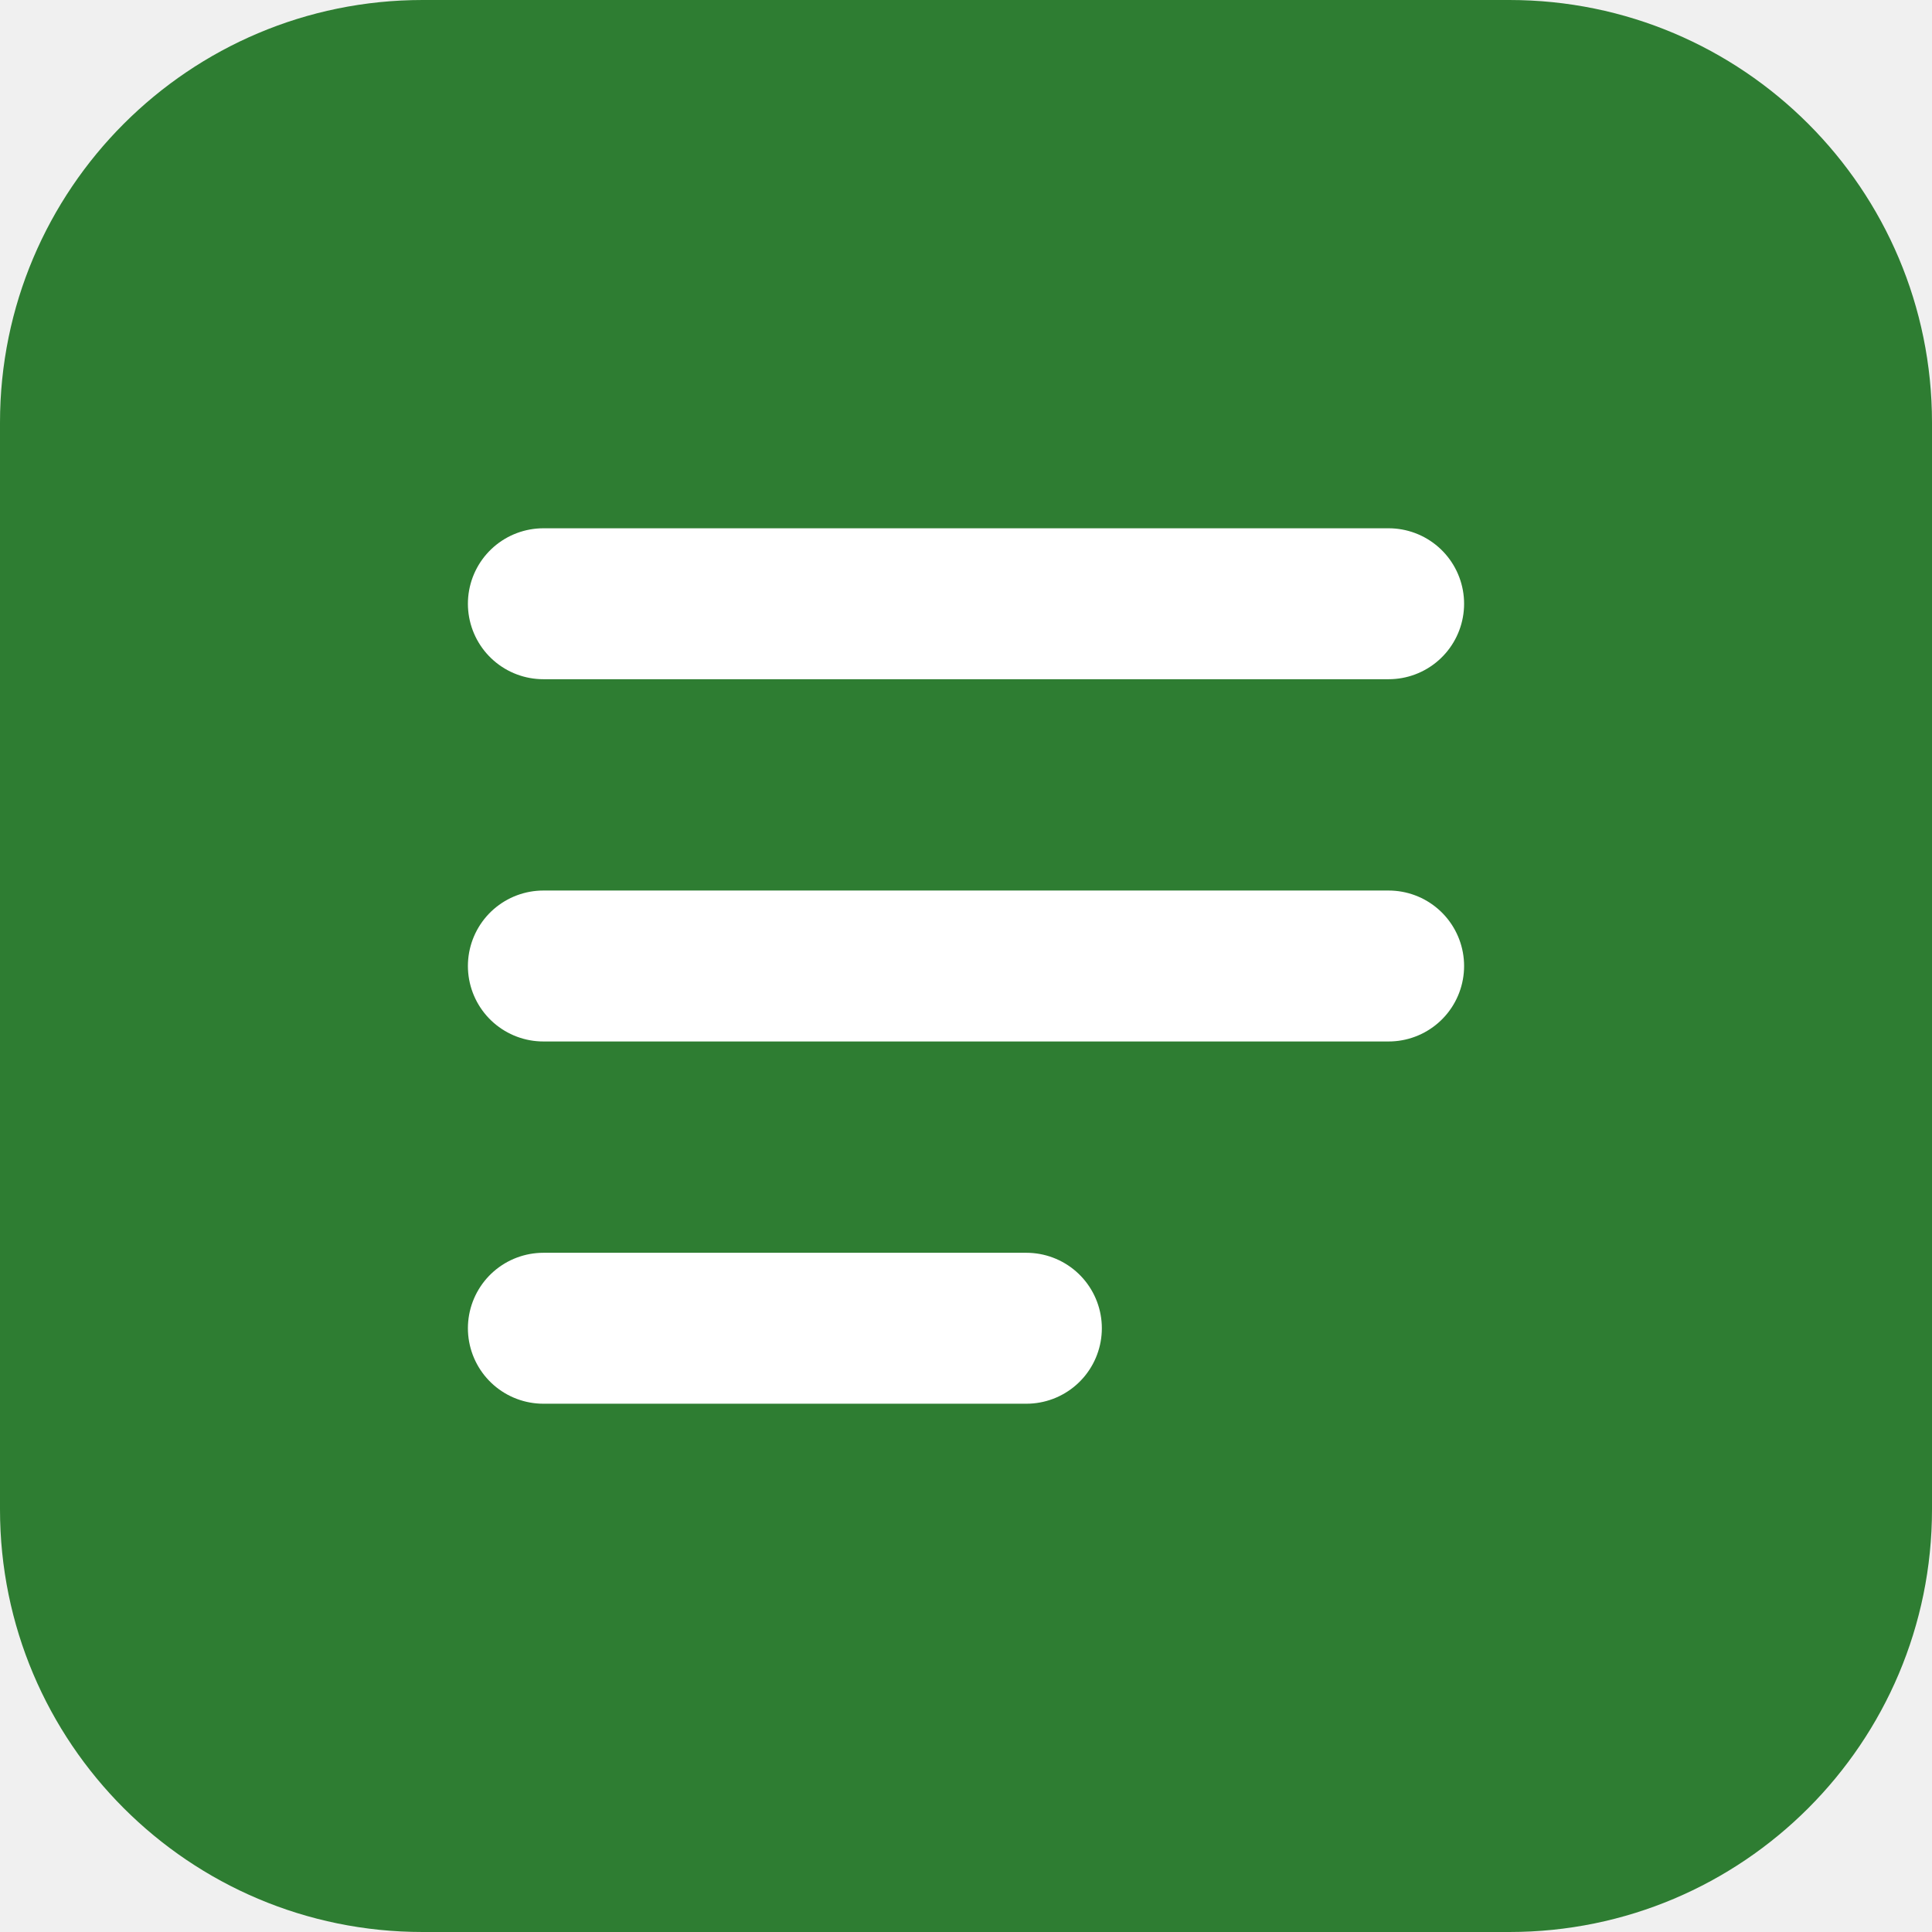
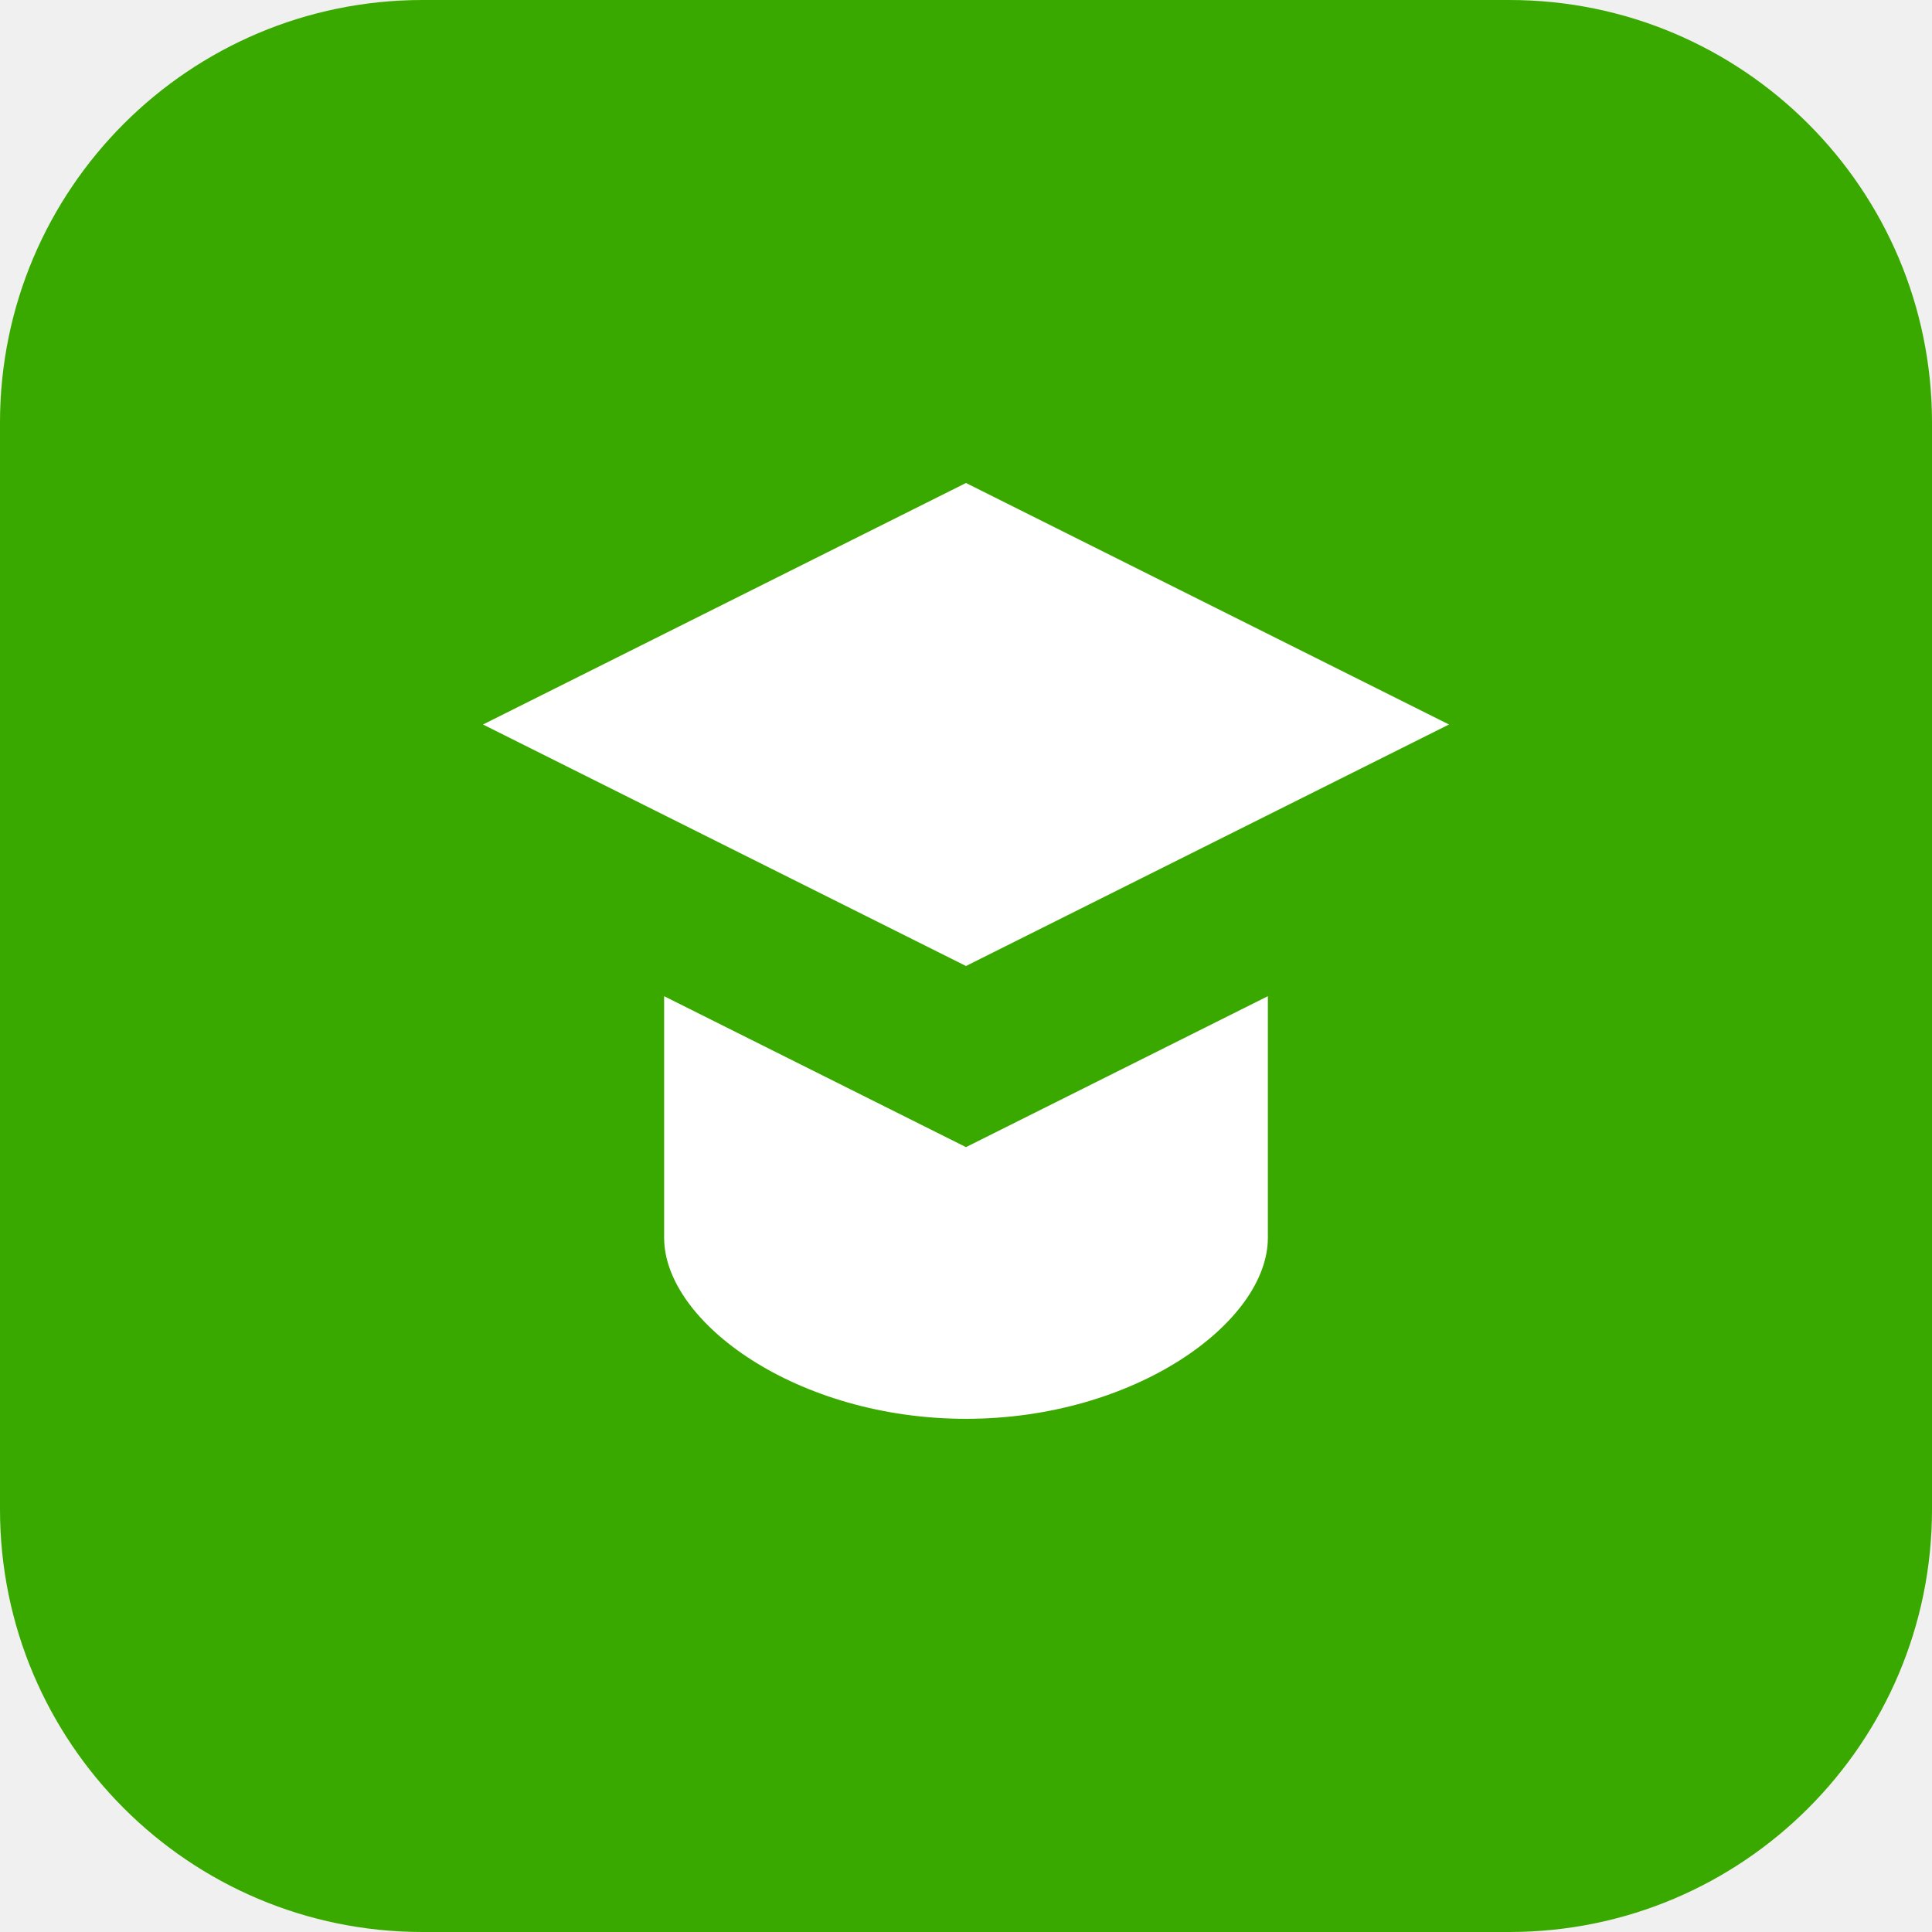
- <svg xmlns="http://www.w3.org/2000/svg" viewBox="0 0 64 64">
-   <rect width="64" height="64" rx="14" fill="#2e7d32" />
-   <path d="M18 20h28M18 32h28M18 44h16" stroke="#fff" stroke-width="5" stroke-linecap="round" />
+ <svg xmlns="http://www.w3.org/2000/svg" viewBox="0 0 32 32">
+   <rect width="32" height="32" rx="7" fill="#39a900" />
+   <path d="M8 12l8-4 8 4-8 4-8-4zm3 4.5v4c0 1.4 2.2 3 5 3s5-1.6 5-3v-4l-5 2.5-5-2.5z" fill="#fff" />
</svg>
